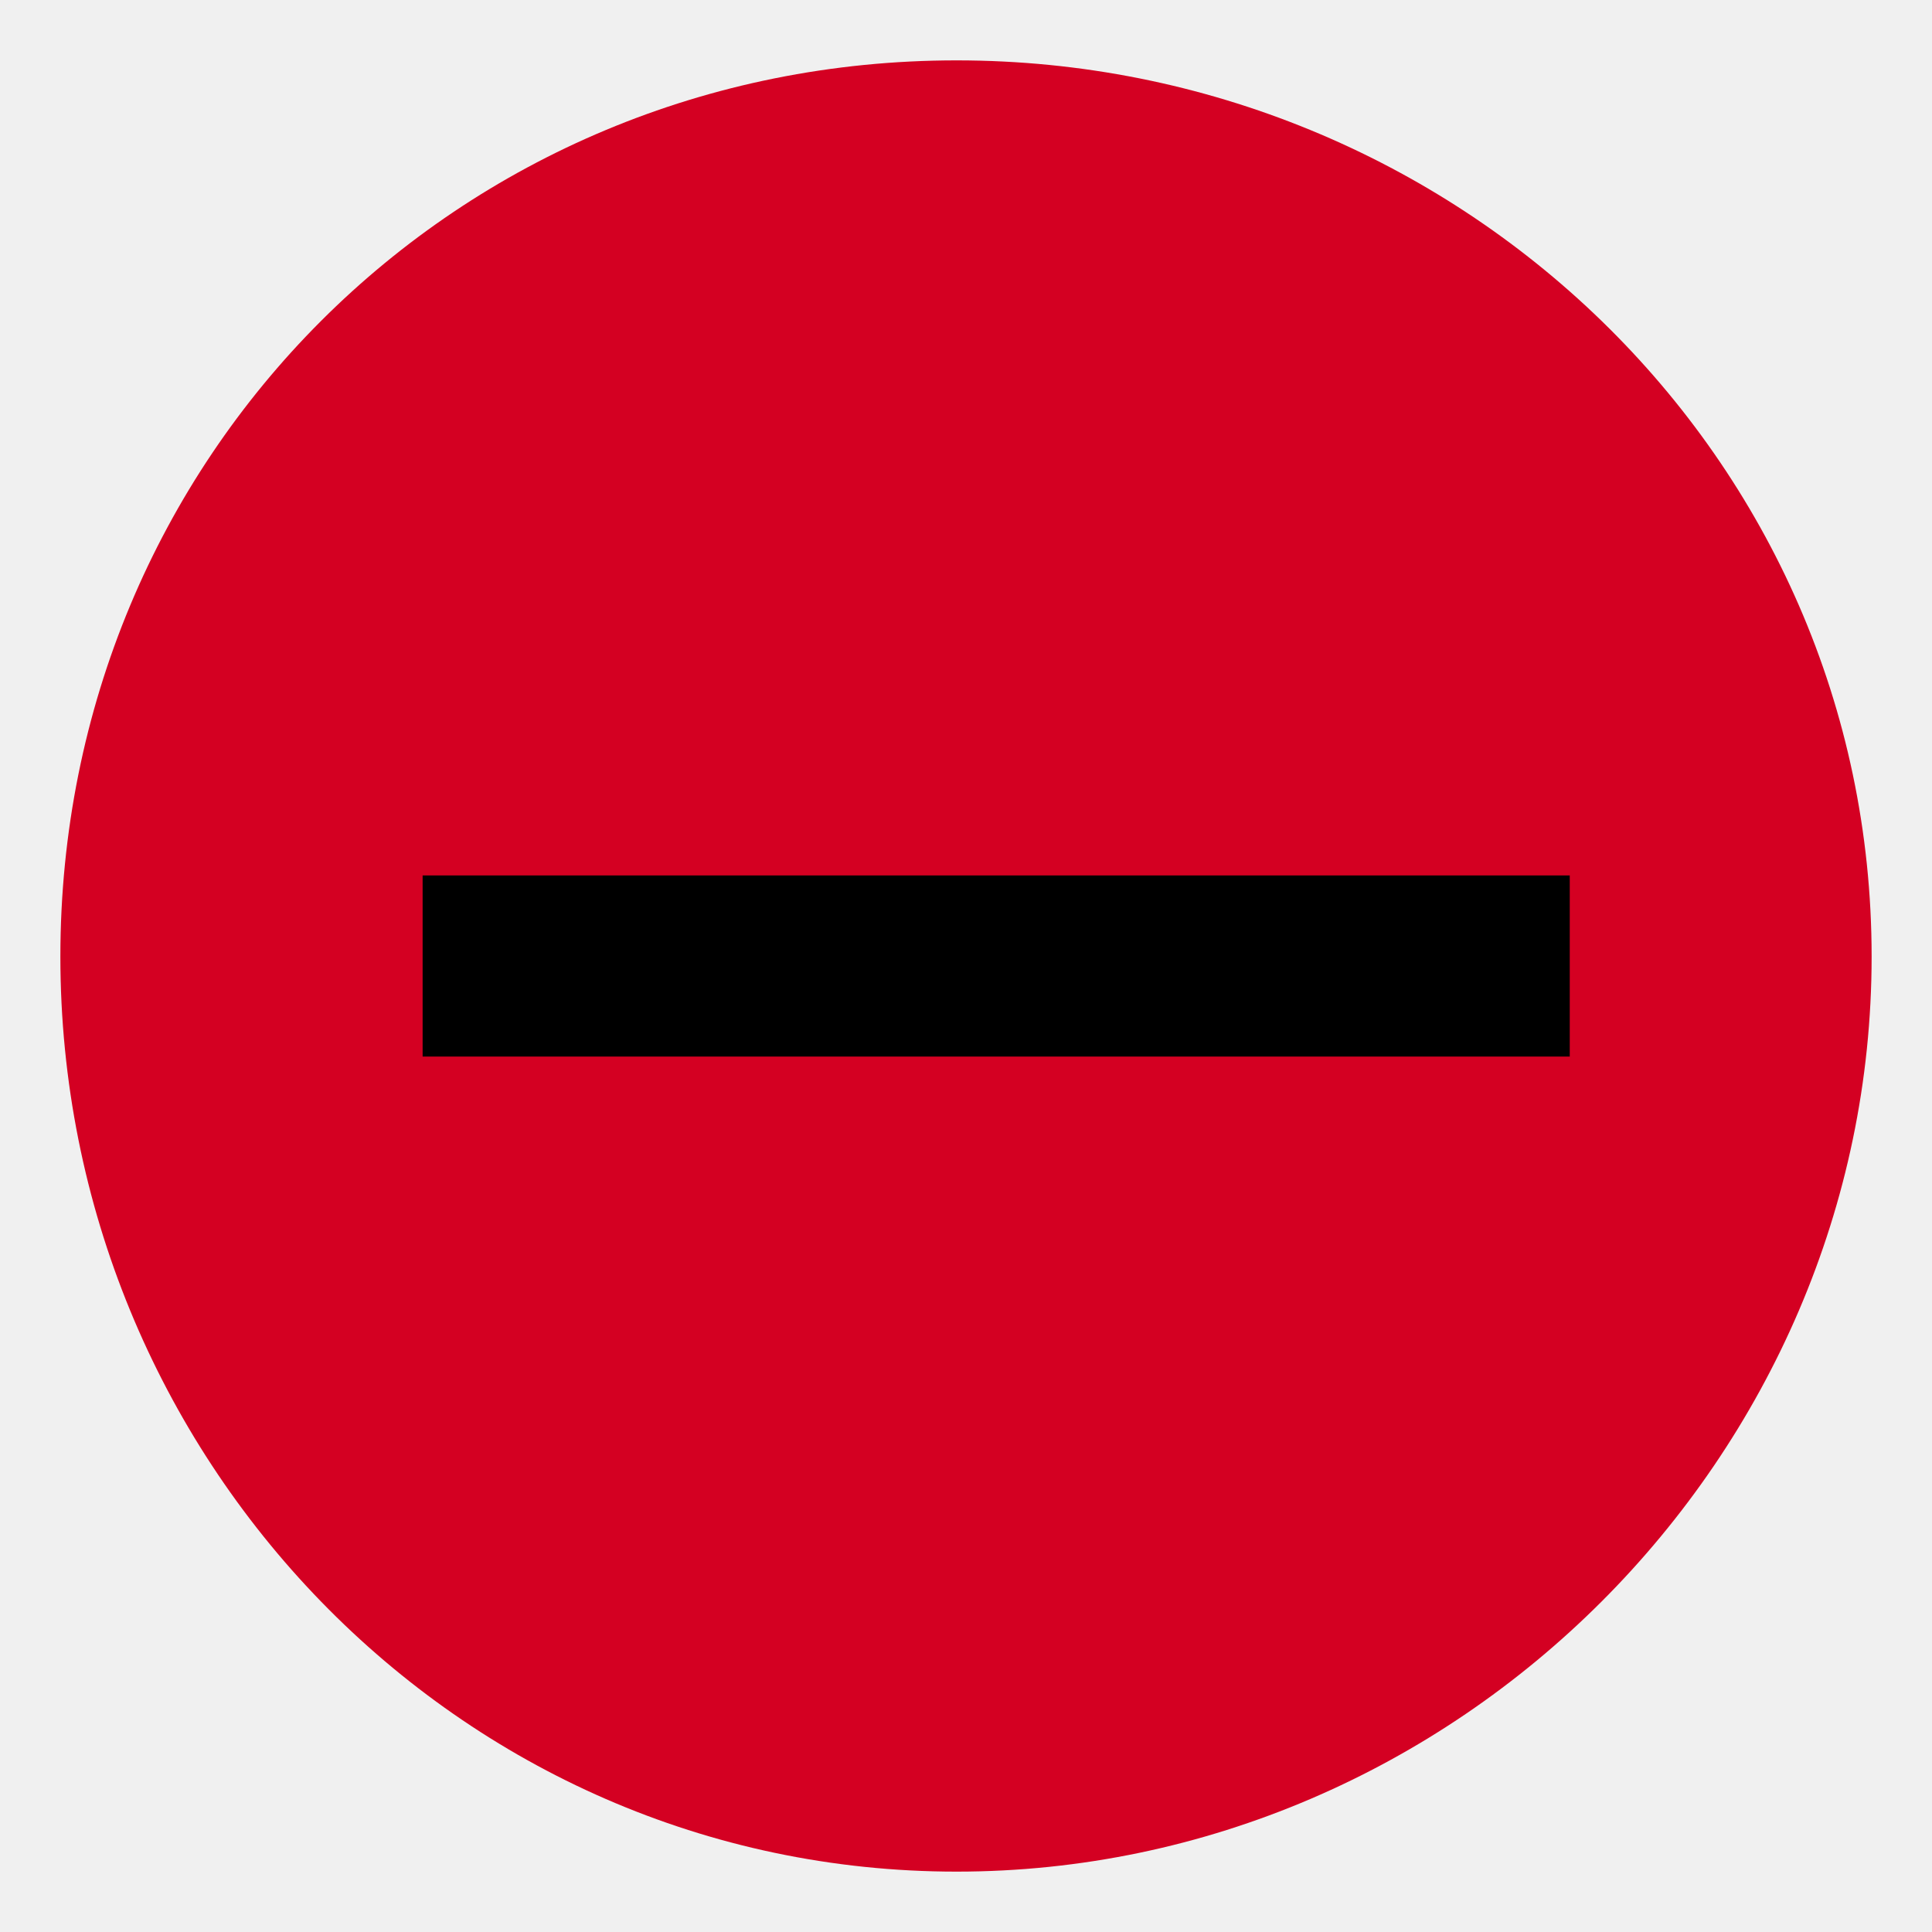
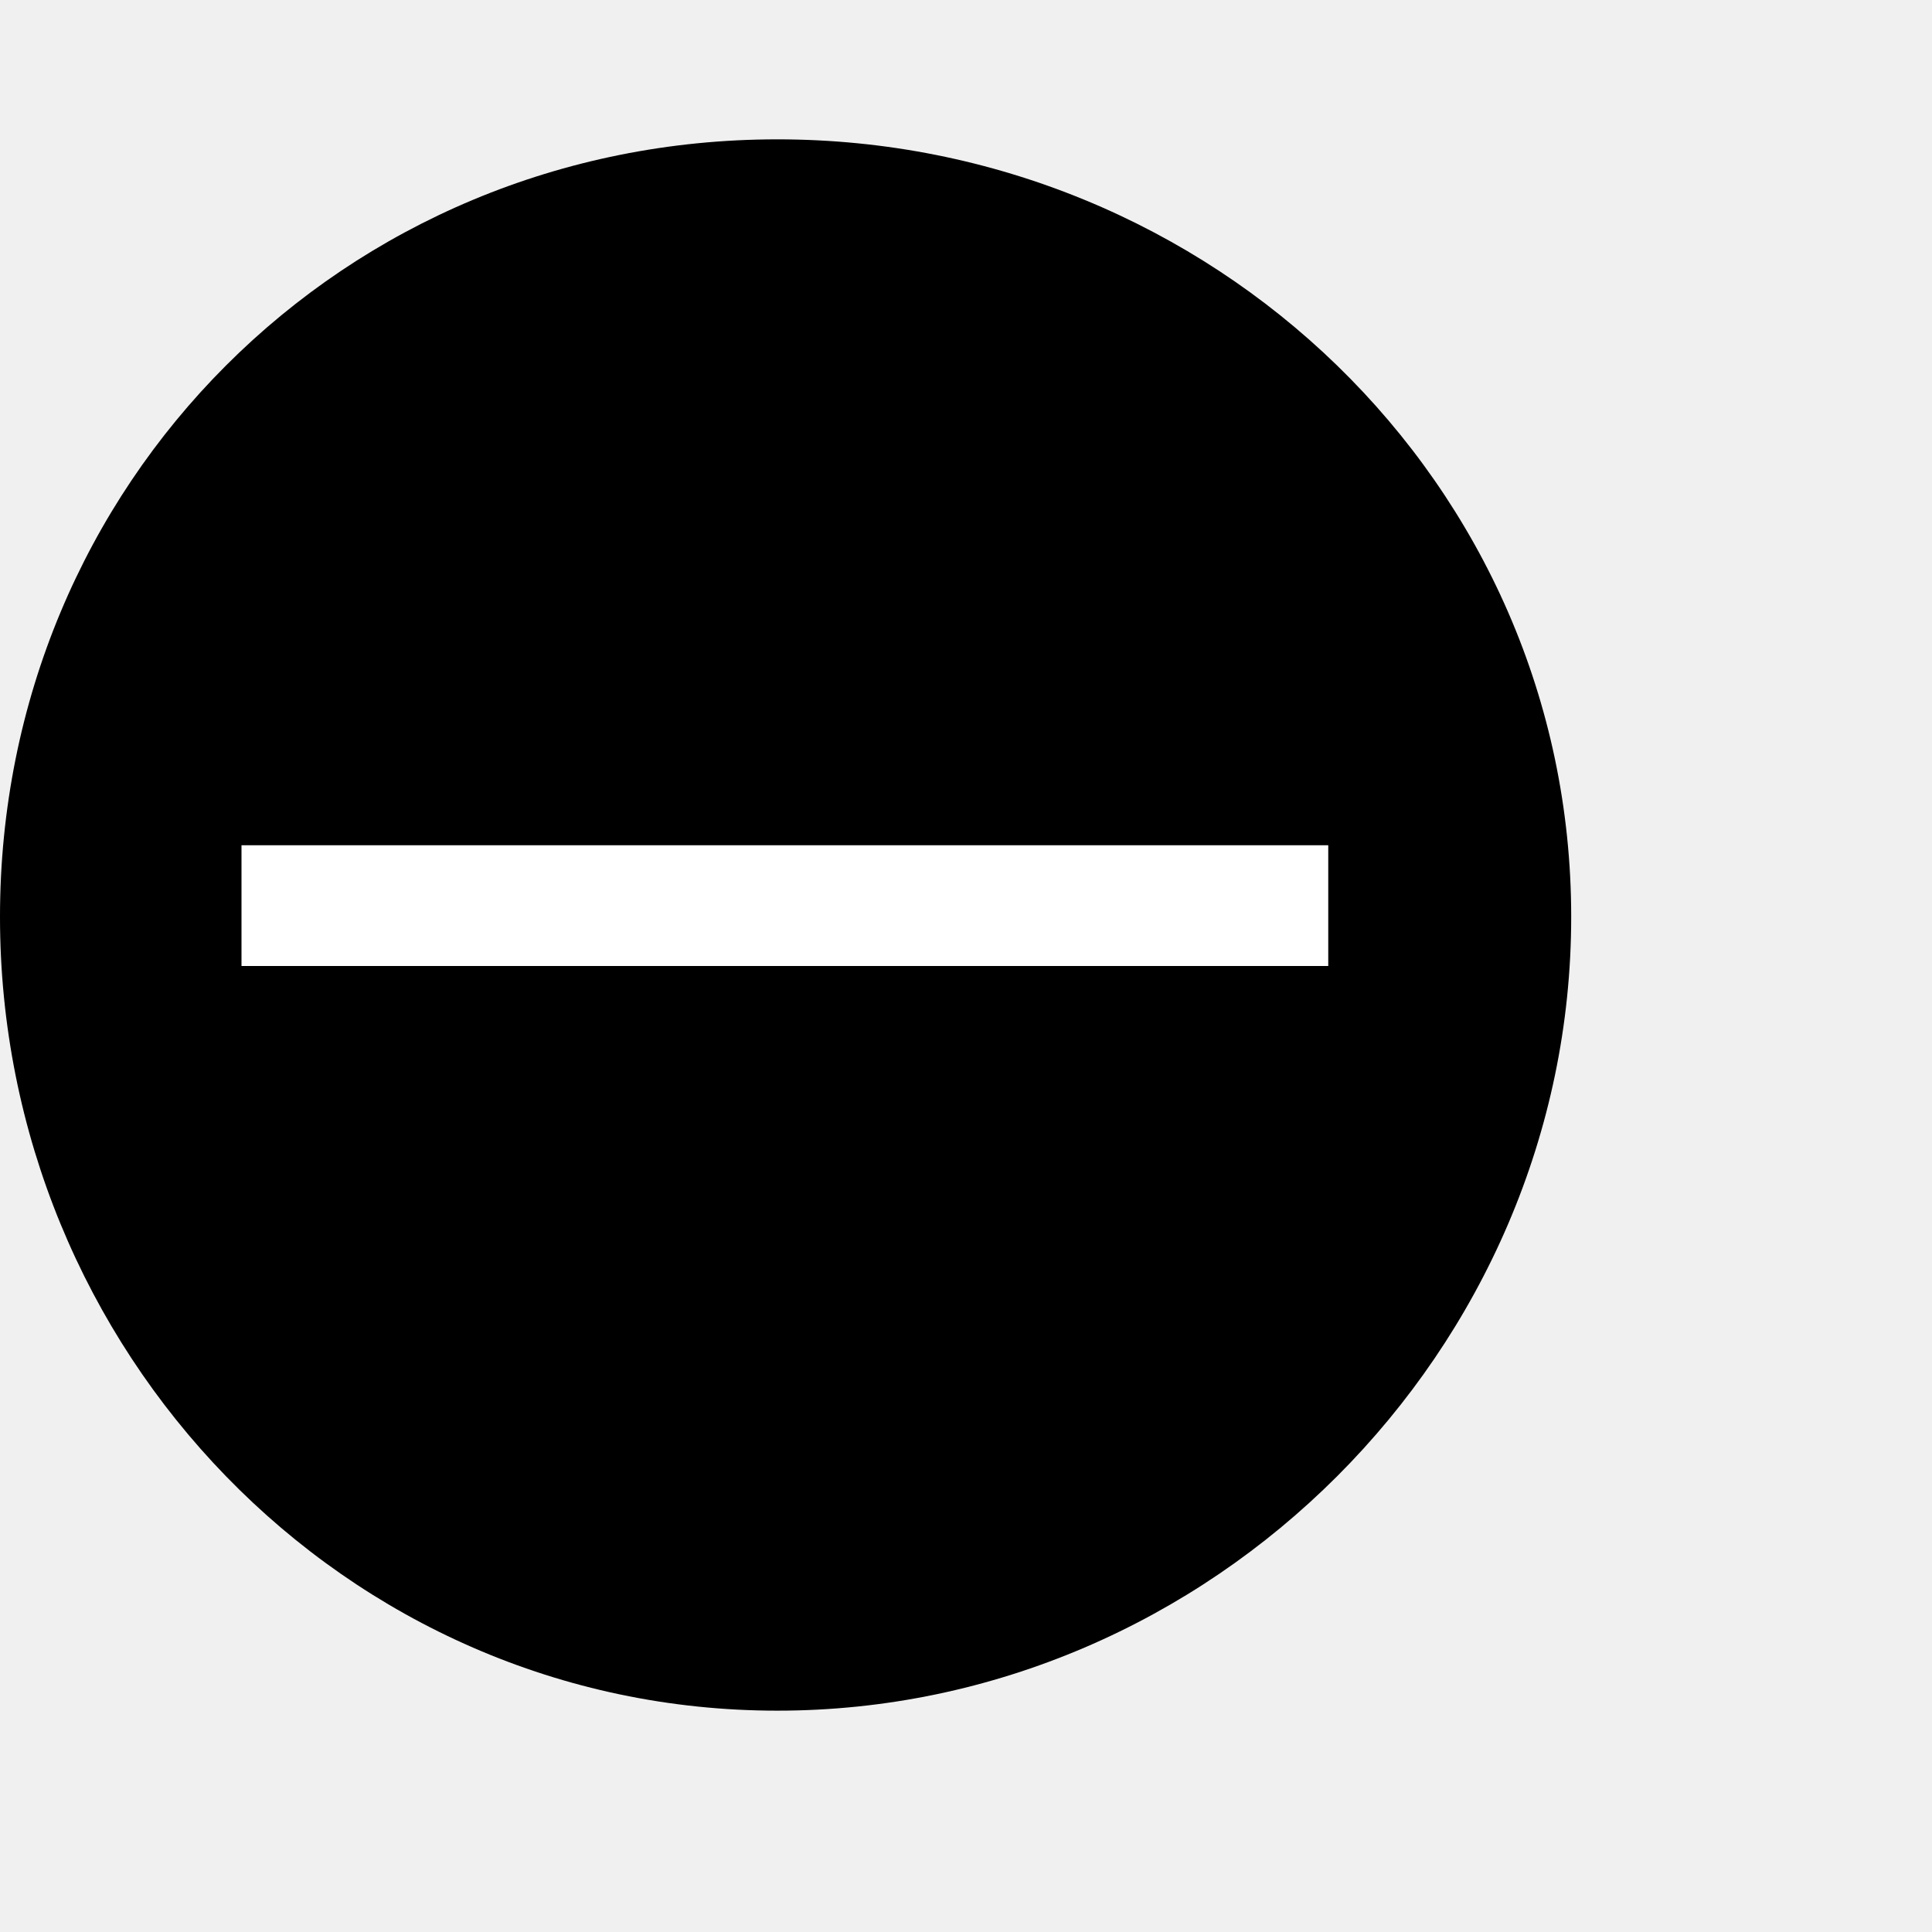
- <svg xmlns="http://www.w3.org/2000/svg" width="16px" height="16px" viewBox="0 0 16 16" version="1.1">
-   <g stroke="none" stroke-width="1" fill="none" fill-rule="evenodd">
-     <path fill="#D40022" d="M7.922,15.5 C3.782,15.5 0.5,12.061 0.5,7.922 C0.5,3.781 3.782,0.5 7.922,0.5 C12.064,0.5 15.5,3.781 15.5,7.922 C15.5,12.061 12.063,15.5 7.922,15.5 Z" />
-     <polygon fill="currentColor" points="3.5 7.25 13 7.25 13 8.75 3.5 8.75" />
+ <svg xmlns="http://www.w3.org/2000/svg" version="1.1" x="0px" y="0px" width="16px" height="16px" viewBox="0 0 16 16" enable-background="new 0 0 16 16" xml:space="preserve">
+   <g>
+     <path fill="currentColor" d="M6.438,14.167C2.847,14.167,0,11.184,0,7.593C0,4,2.847,1.154,6.438,1.154c3.593,0,6.574,2.846,6.574,6.438 C13.013,11.184,10.031,14.167,6.438,14.167z" />
  </g>
+   <rect x="2" y="7" fill="#FFFFFF" width="9" height="1" />
</svg>
